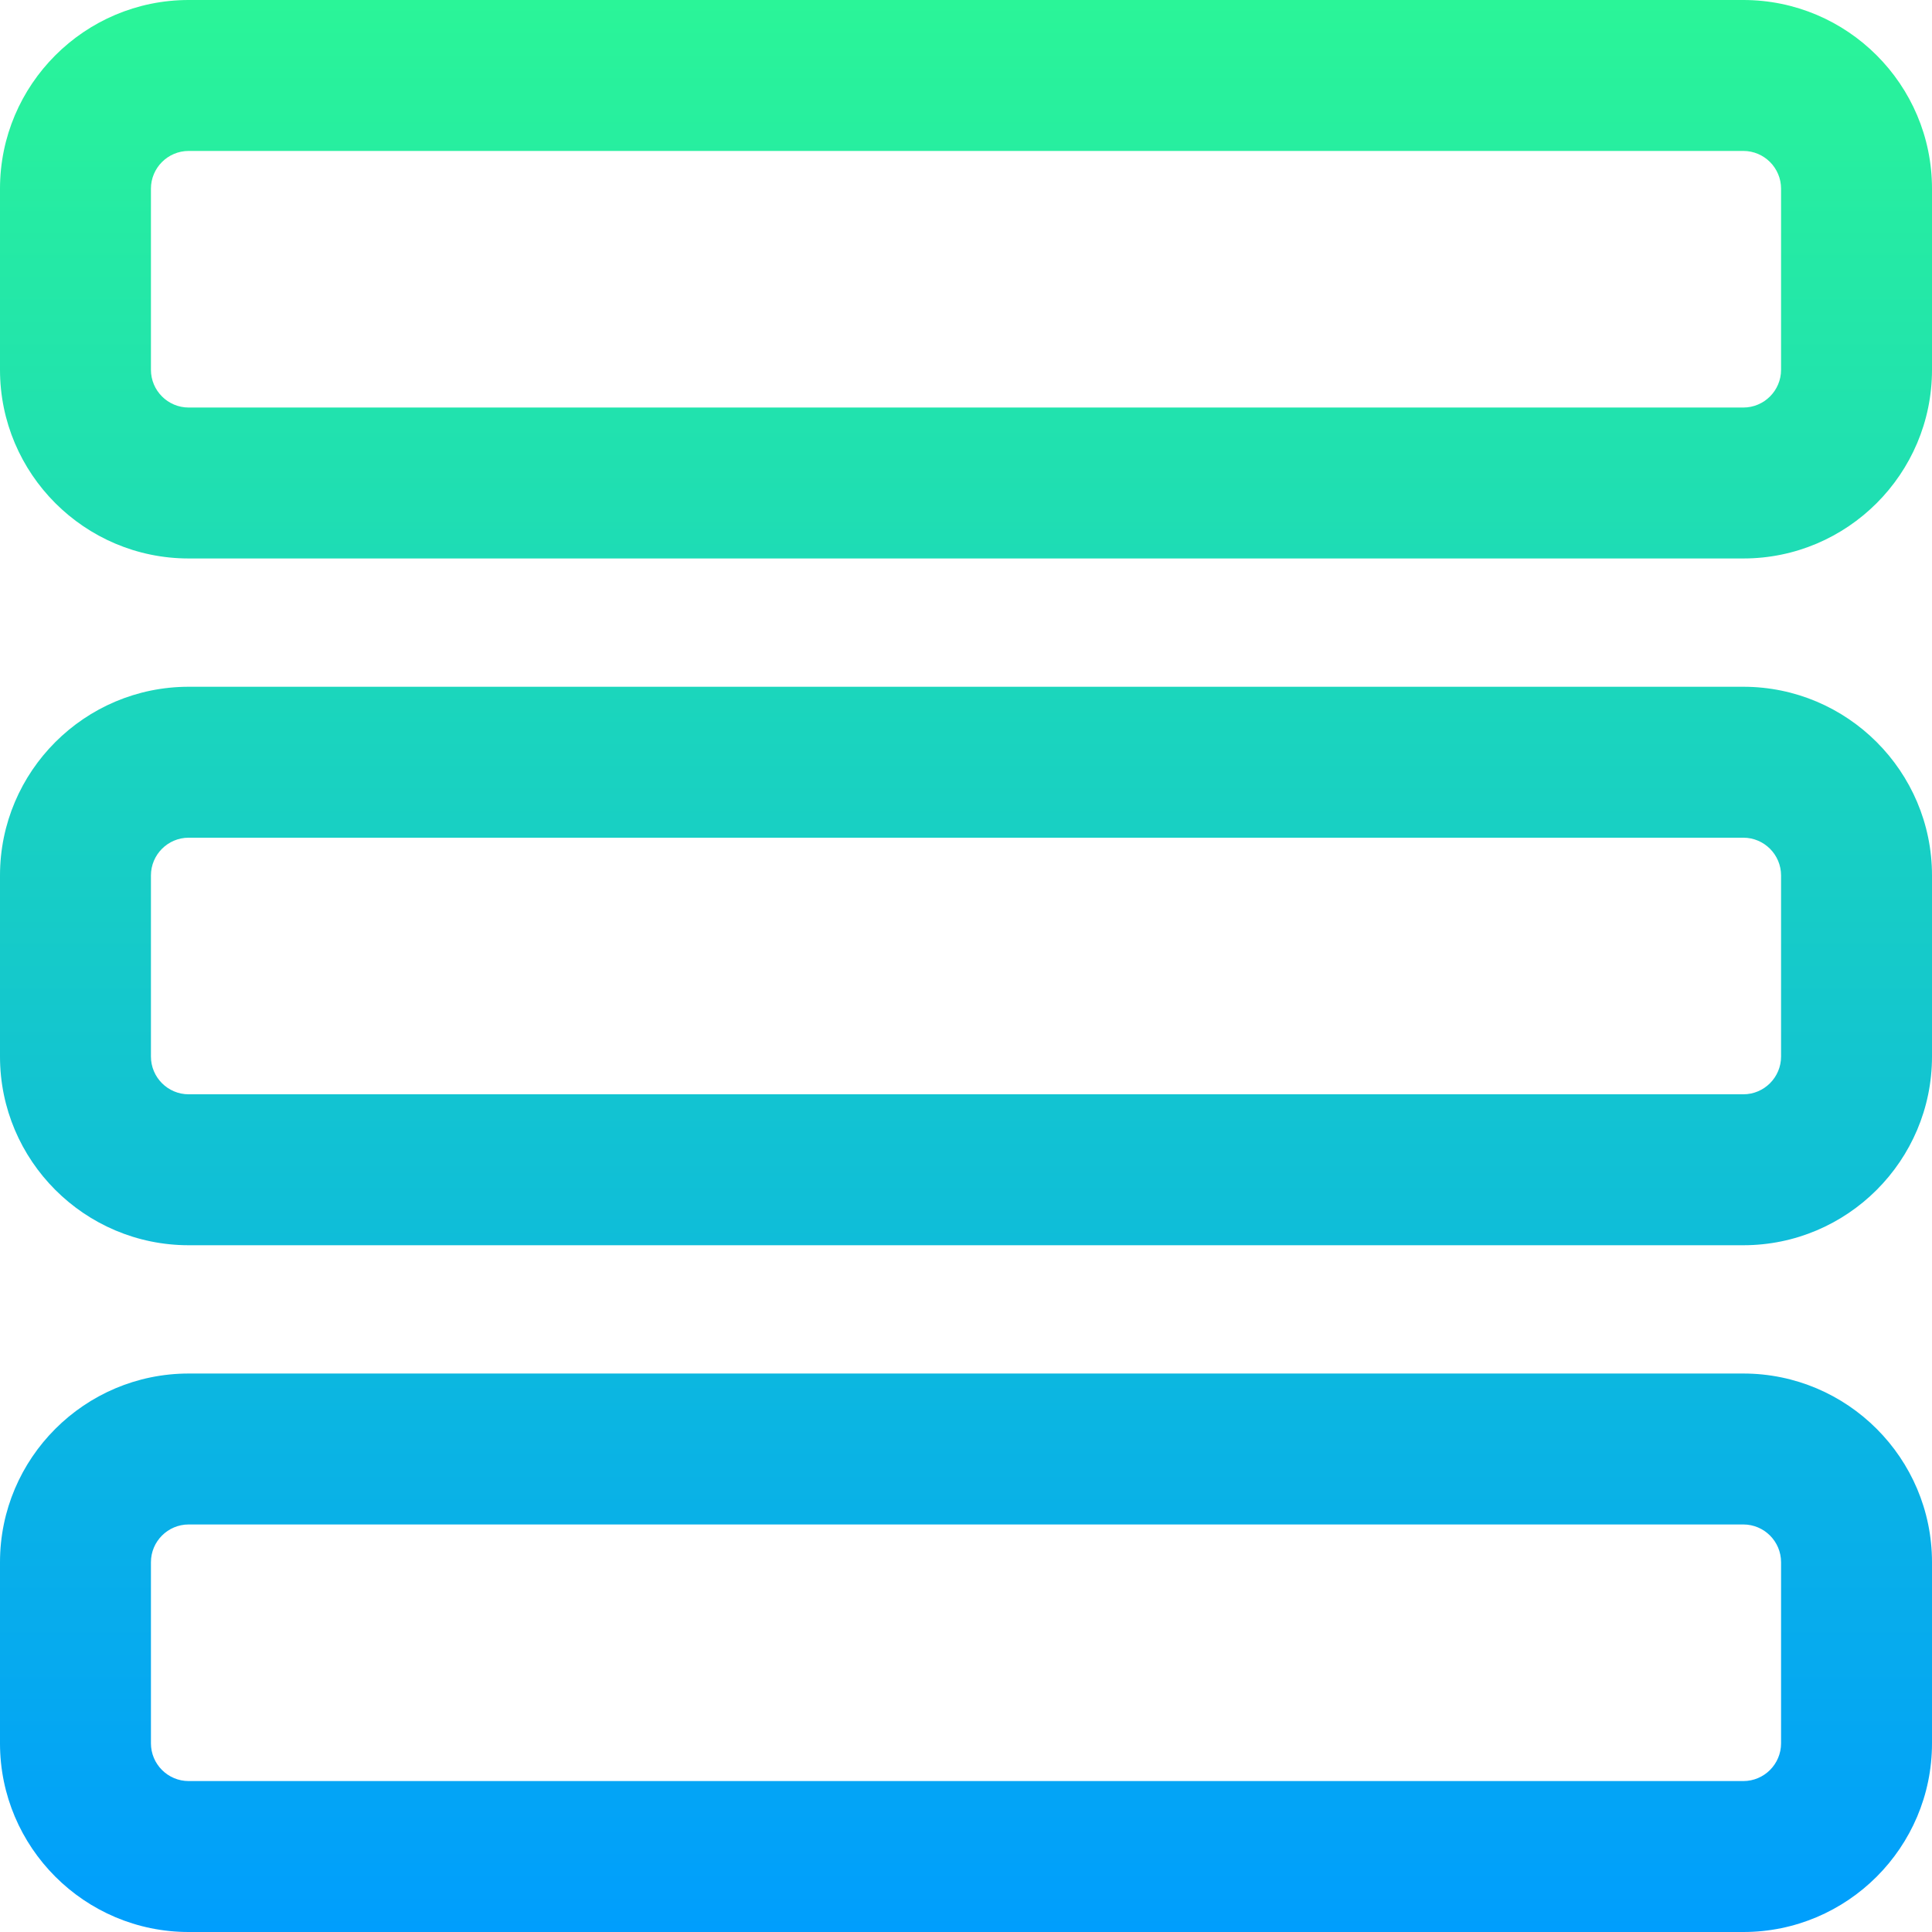
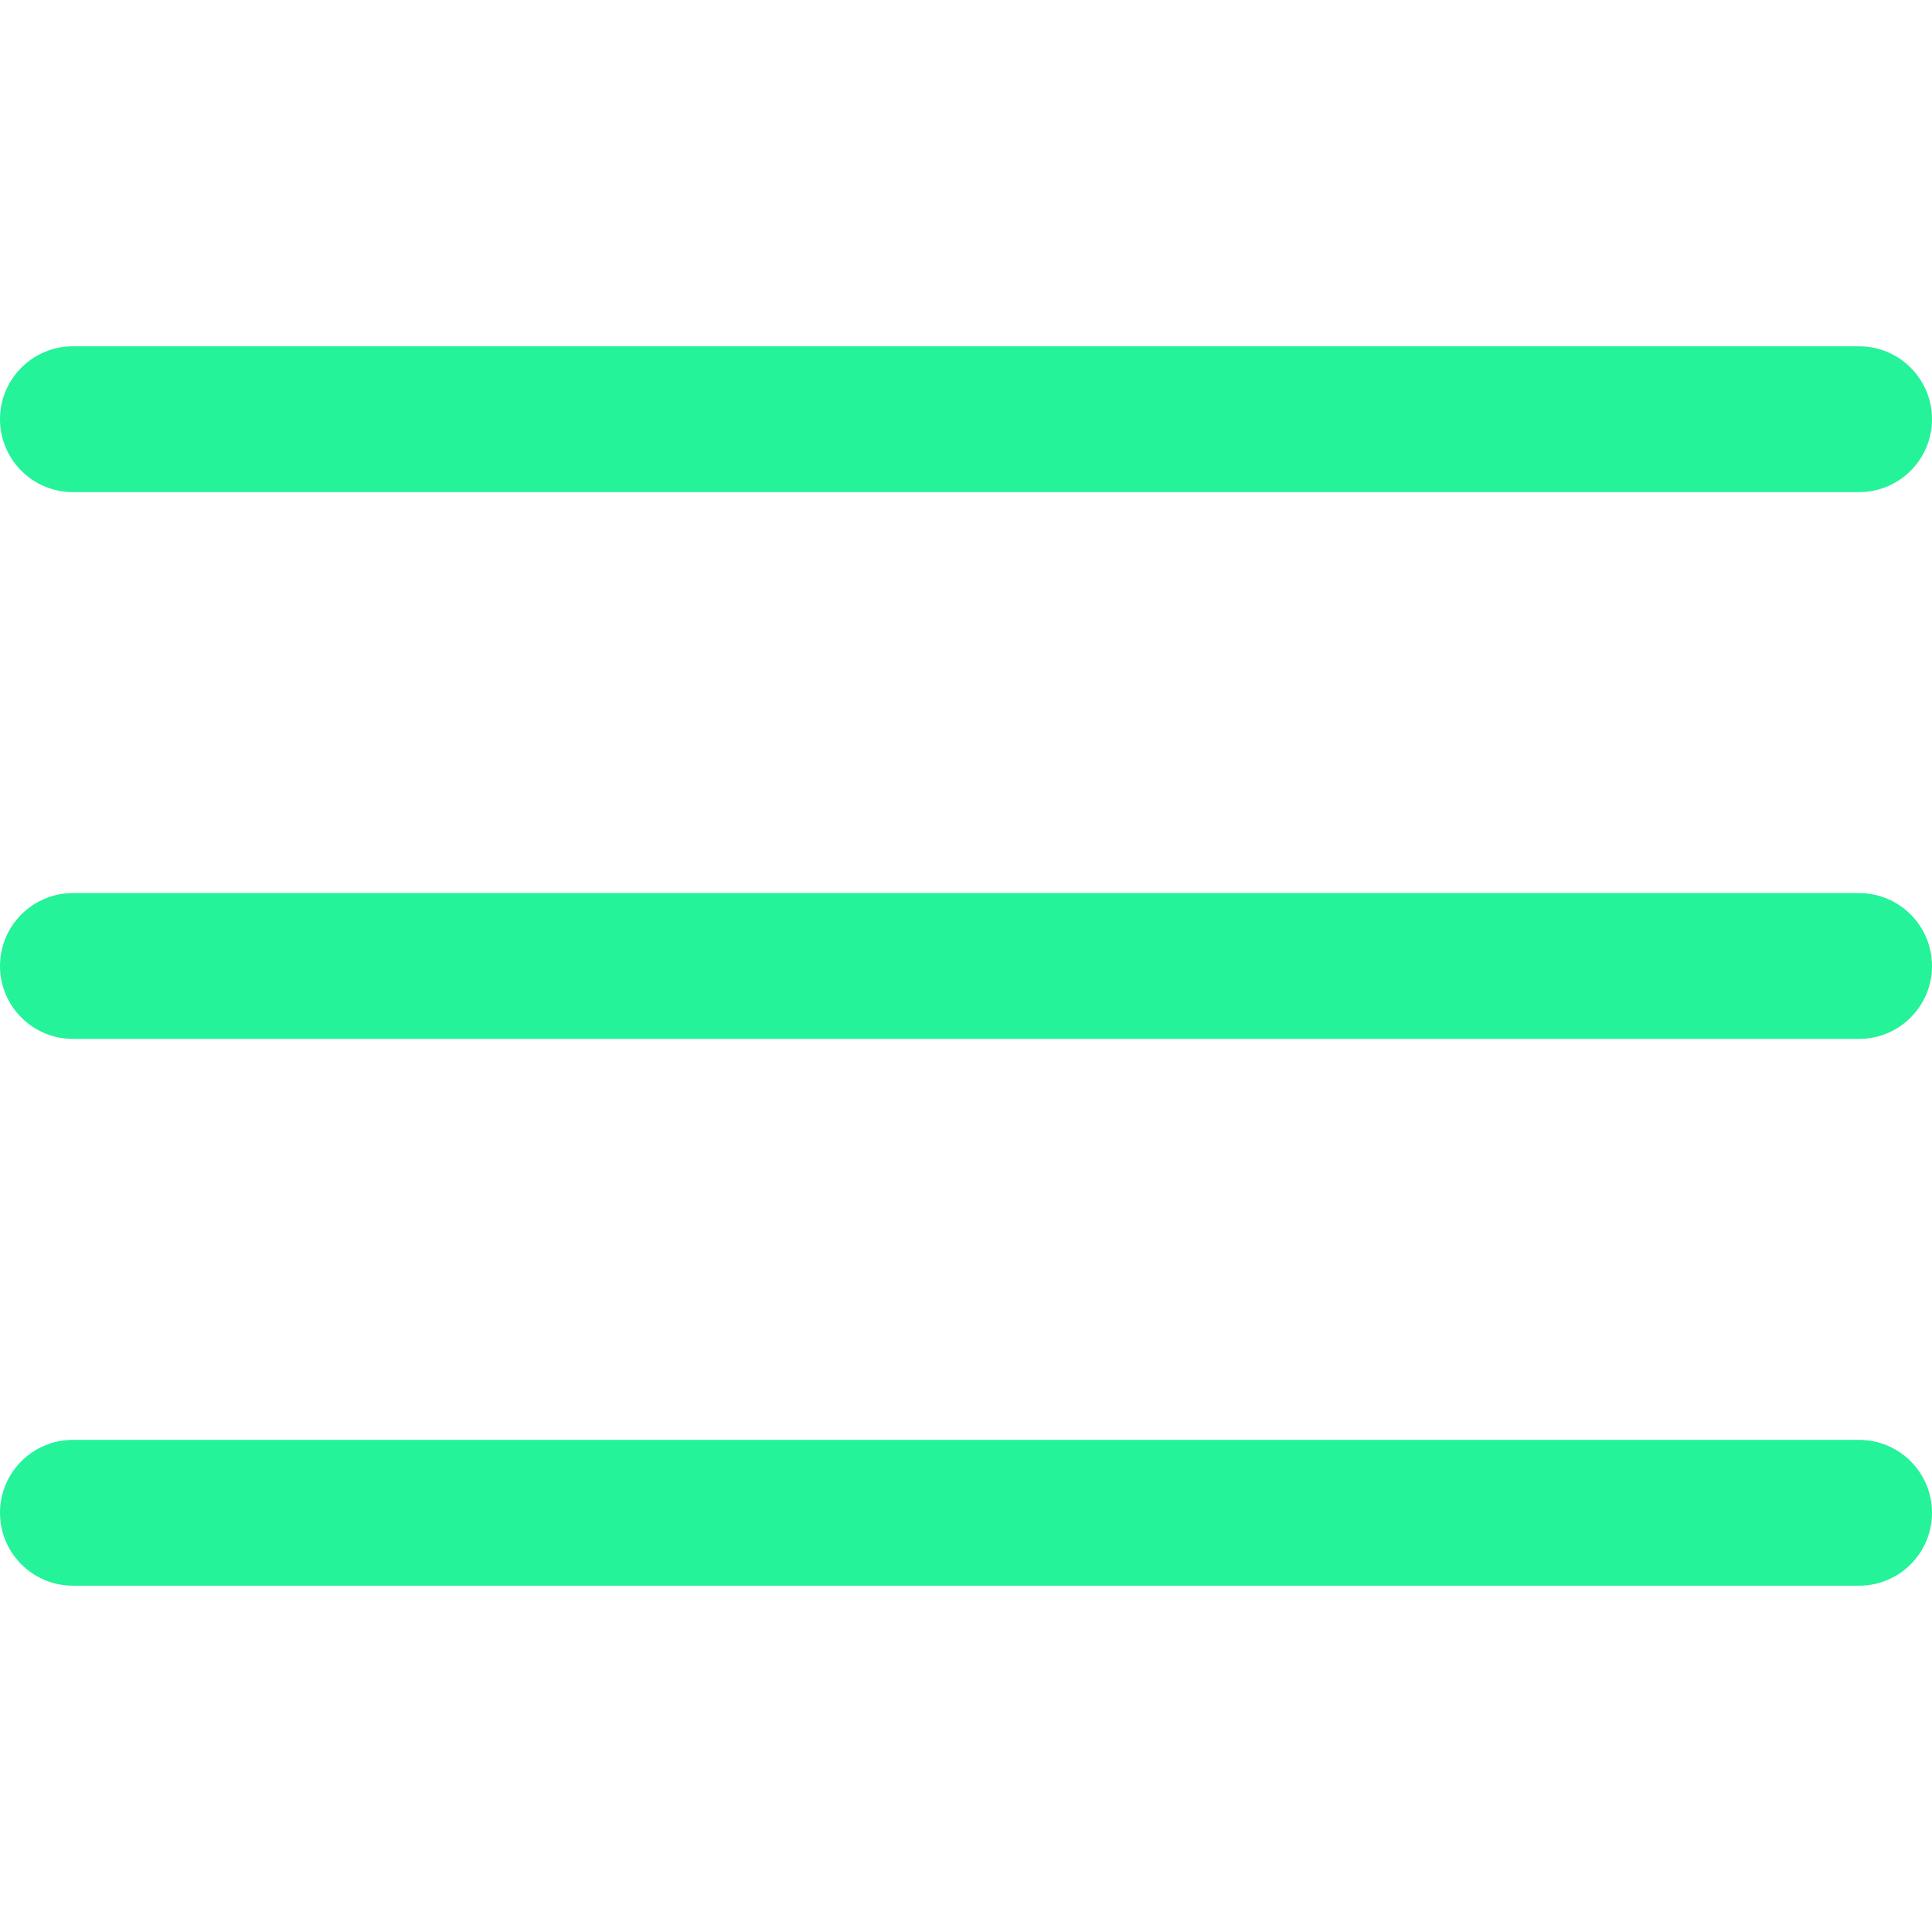
- <svg xmlns="http://www.w3.org/2000/svg" version="1.1" id="Capa_1" x="0px" y="0px" viewBox="0 0 512 512" style="enable-background:new 0 0 512 512;" xml:space="preserve">
-   <linearGradient id="SVGID_1_" gradientUnits="userSpaceOnUse" x1="256" y1="514" x2="256" y2="2" gradientTransform="matrix(1 0 0 -1 0 514)">
-     <stop offset="0" style="stop-color:#2AF598" />
-     <stop offset="1" style="stop-color:#009EFD" />
-   </linearGradient>
-   <path style="fill:url(#SVGID_1_);" d="M462,148H50c-27.57,0-50-22.43-50-50V50C0,22.43,22.43,0,50,0h412c27.57,0,50,22.43,50,50v48  C512,125.57,489.57,148,462,148z M50,40c-5.514,0-10,4.486-10,10v48c0,5.514,4.486,10,10,10h412c5.514,0,10-4.486,10-10V50  c0-5.514-4.486-10-10-10H50z M462,512H50c-27.57,0-50-22.43-50-50v-48c0-27.57,22.43-50,50-50h412c27.57,0,50,22.43,50,50v48  C512,489.57,489.57,512,462,512z M50,404c-5.514,0-10,4.486-10,10v48c0,5.514,4.486,10,10,10h412c5.514,0,10-4.486,10-10v-48  c0-5.514-4.486-10-10-10H50z M462,330H50c-27.57,0-50-22.43-50-50v-48c0-27.57,22.43-50,50-50h412c27.57,0,50,22.43,50,50v48  C512,307.57,489.57,330,462,330z M50,222c-5.514,0-10,4.486-10,10v48c0,5.514,4.486,10,10,10h412c5.514,0,10-4.486,10-10v-48  c0-5.514-4.486-10-10-10H50z" />
+ <svg xmlns="http://www.w3.org/2000/svg" version="1.1" id="Capa_1" x="0px" y="0px" viewBox="0 0 53 53" style="enable-background:new 0 0 53 53;" xml:space="preserve" width="512px" height="512px">
+   <g>
+     <g>
+       <path d="M2,13.5h49c1.104,0,2-0.896,2-2s-0.896-2-2-2H2c-1.104,0-2,0.896-2,2S0.896,13.5,2,13.5z" fill="#24f399" />
+       <path d="M2,28.5h49c1.104,0,2-0.896,2-2s-0.896-2-2-2H2c-1.104,0-2,0.896-2,2S0.896,28.5,2,28.5z" fill="#24f399" />
+       <path d="M2,43.5h49c1.104,0,2-0.896,2-2s-0.896-2-2-2H2c-1.104,0-2,0.896-2,2S0.896,43.5,2,43.5z" fill="#24f399" />
+     </g>
+   </g>
  <g>
</g>
  <g>
</g>
  <g>
</g>
  <g>
</g>
  <g>
</g>
  <g>
</g>
  <g>
</g>
  <g>
</g>
  <g>
</g>
  <g>
</g>
  <g>
</g>
  <g>
</g>
  <g>
</g>
  <g>
</g>
  <g>
</g>
</svg>
